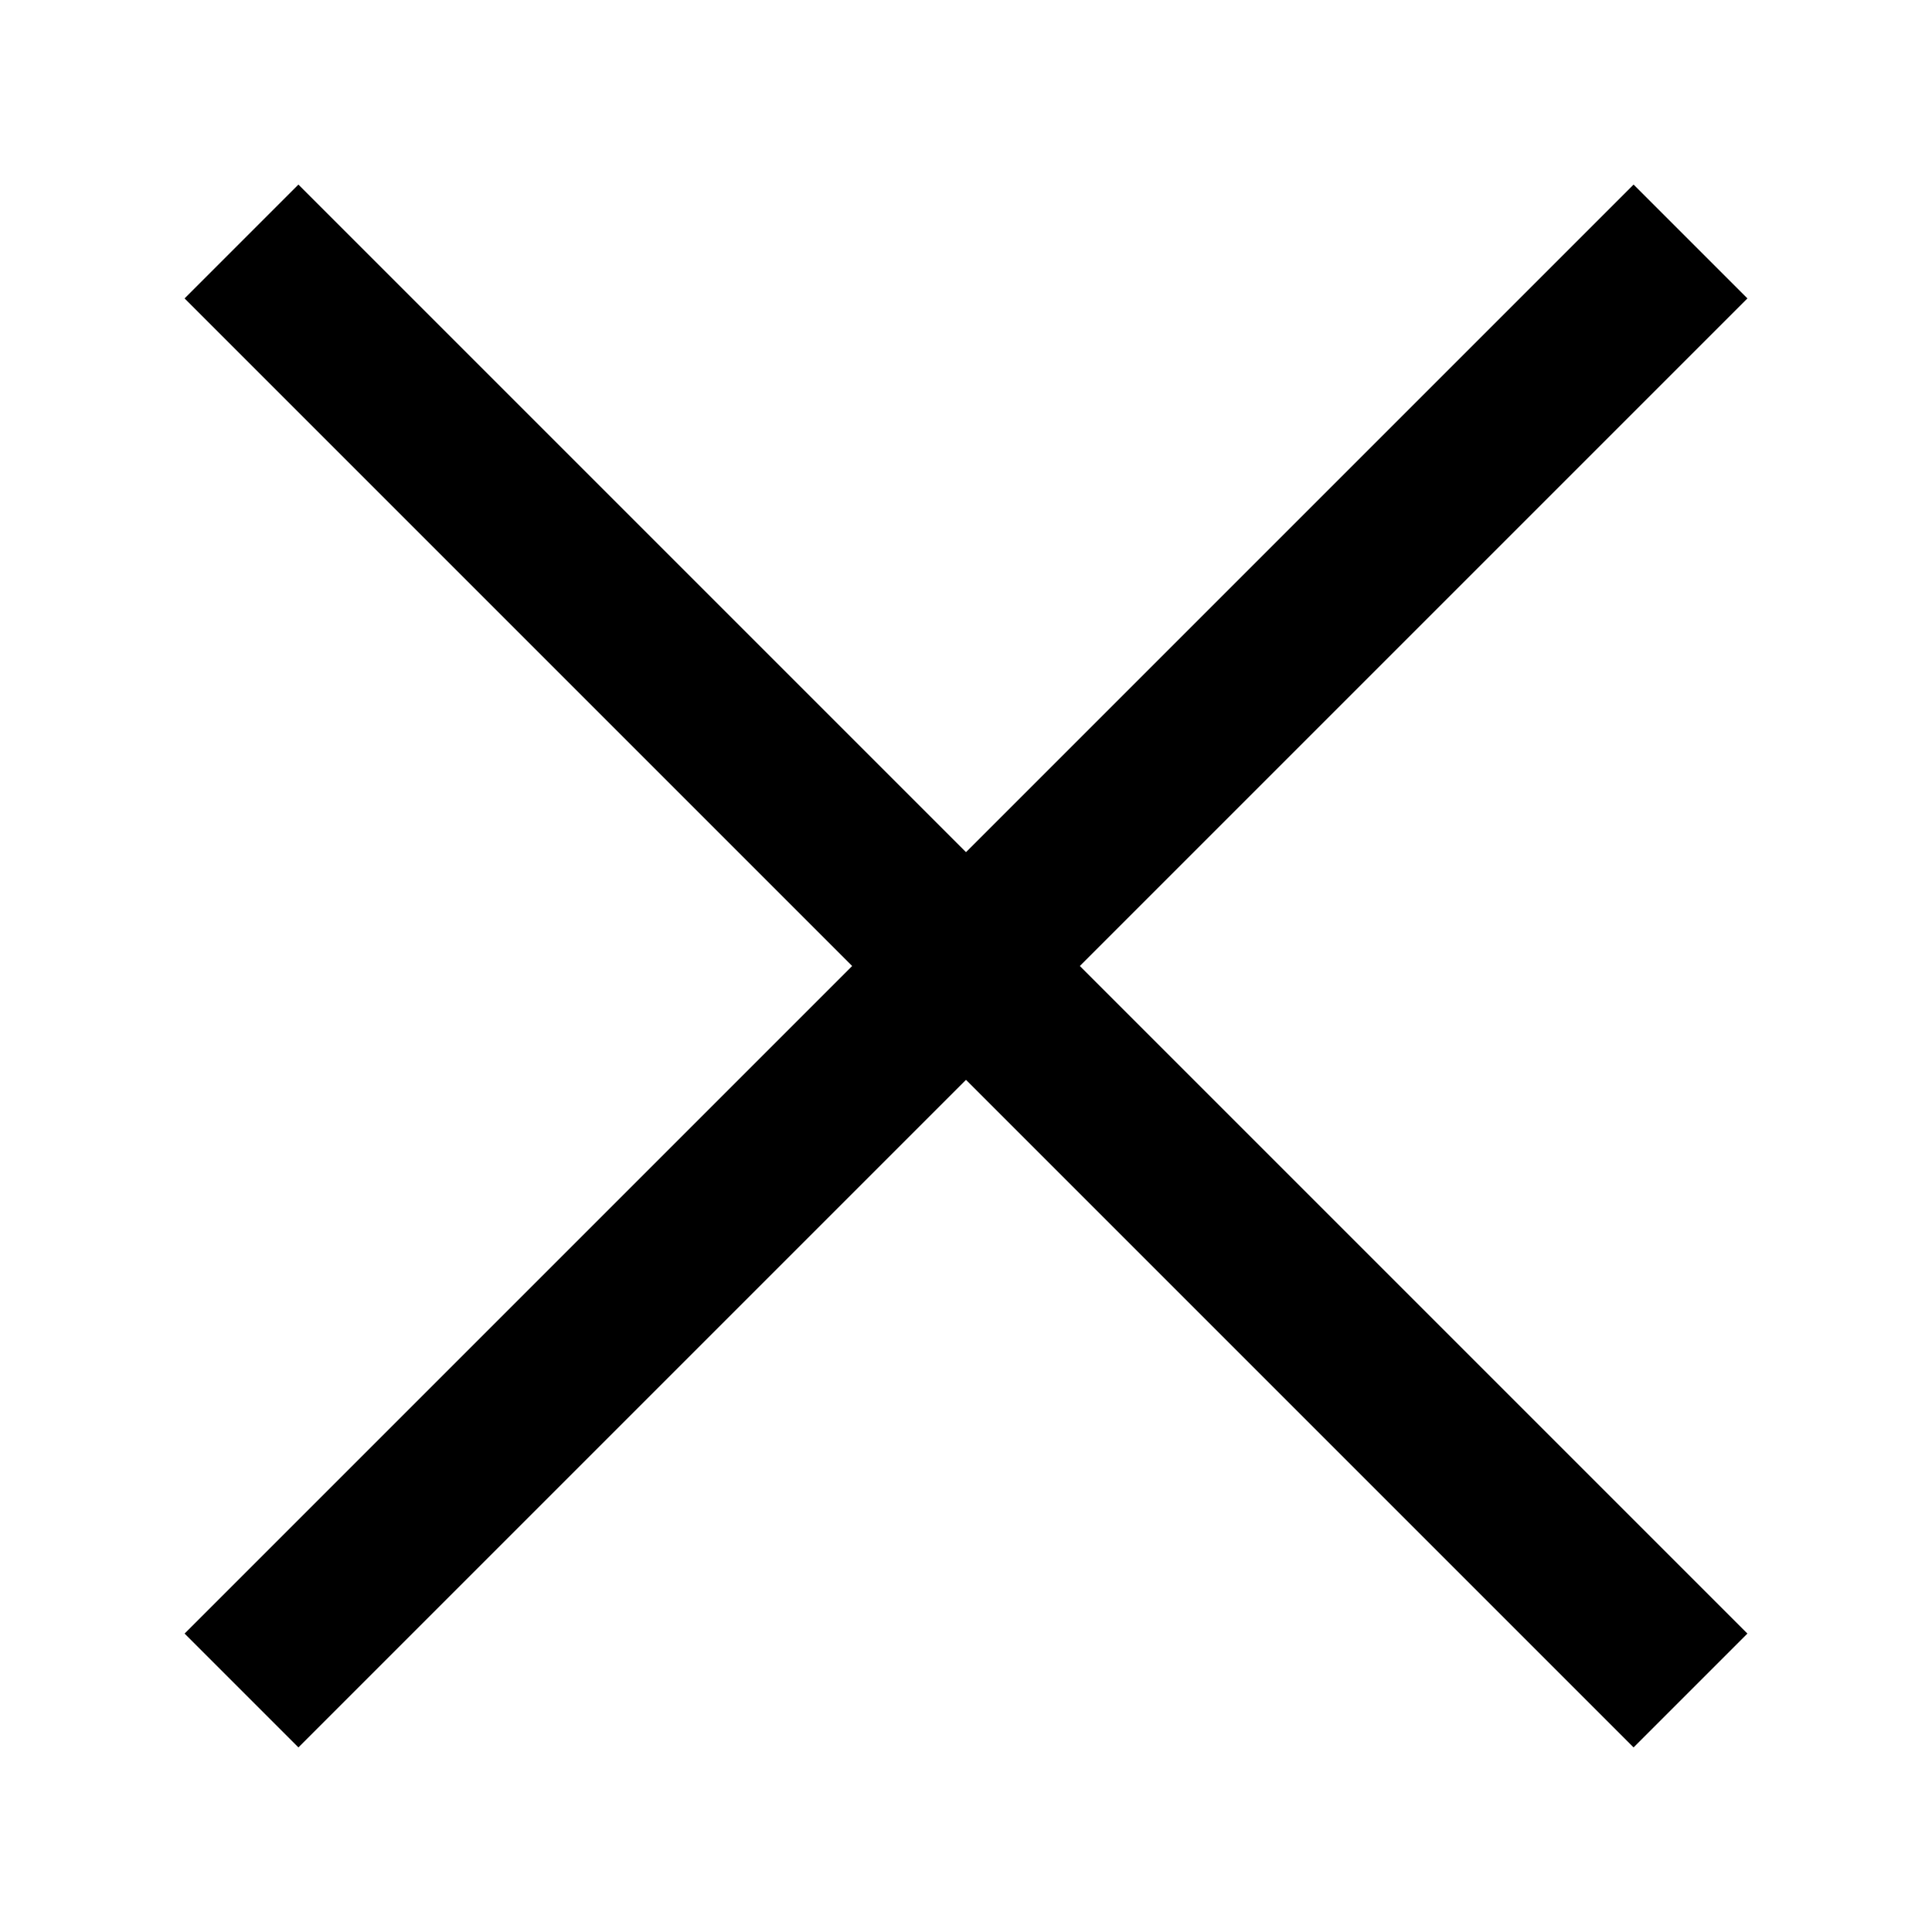
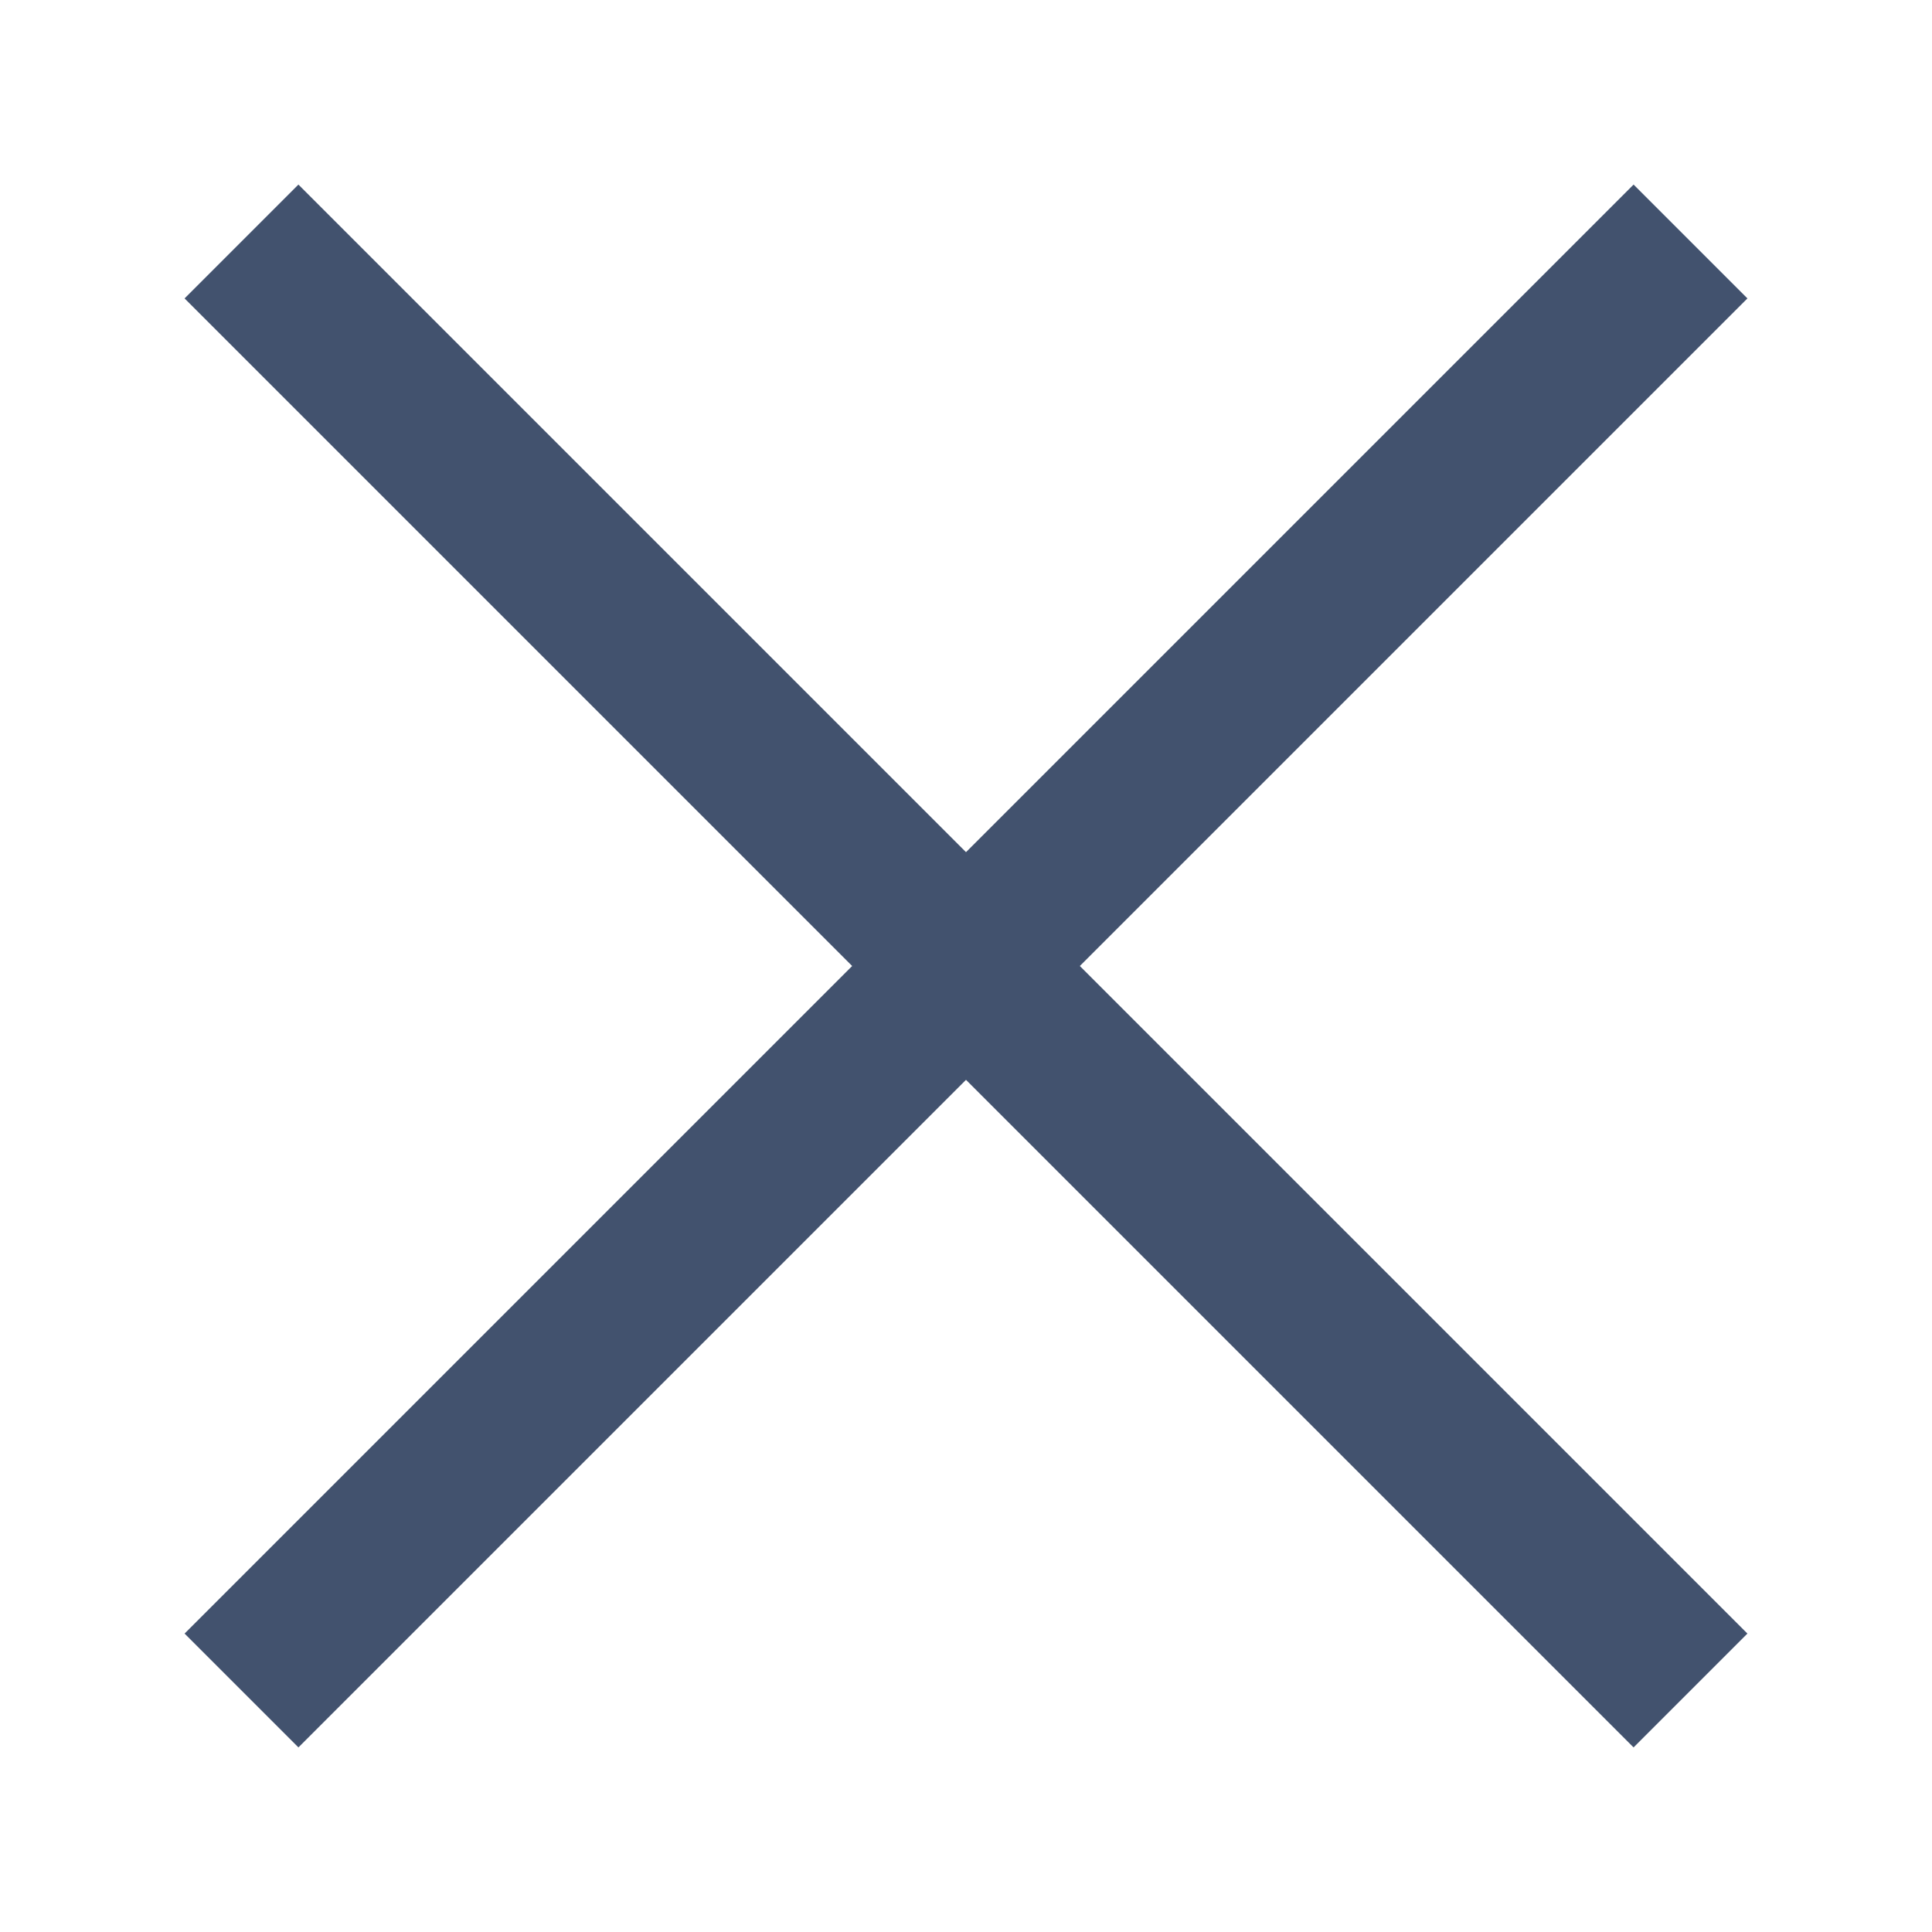
- <svg xmlns="http://www.w3.org/2000/svg" stroke="currentColor" fill="currentColor" stroke-width="0" viewBox="0 0 24 24" height="1em" width="1em">
-   <path fill="none" stroke="#000" stroke-width="2" d="M3,3 L21,21 M3,21 L21,3" />
+ <svg xmlns="http://www.w3.org/2000/svg" stroke="#42526e" fill="#42526e" stroke-width="0" viewBox="0 0 24 24" height="1em" width="1em">
+   <path fill="none" stroke="#42526e" stroke-width="2" d="M3,3 L21,21 M3,21 L21,3" />
</svg>
